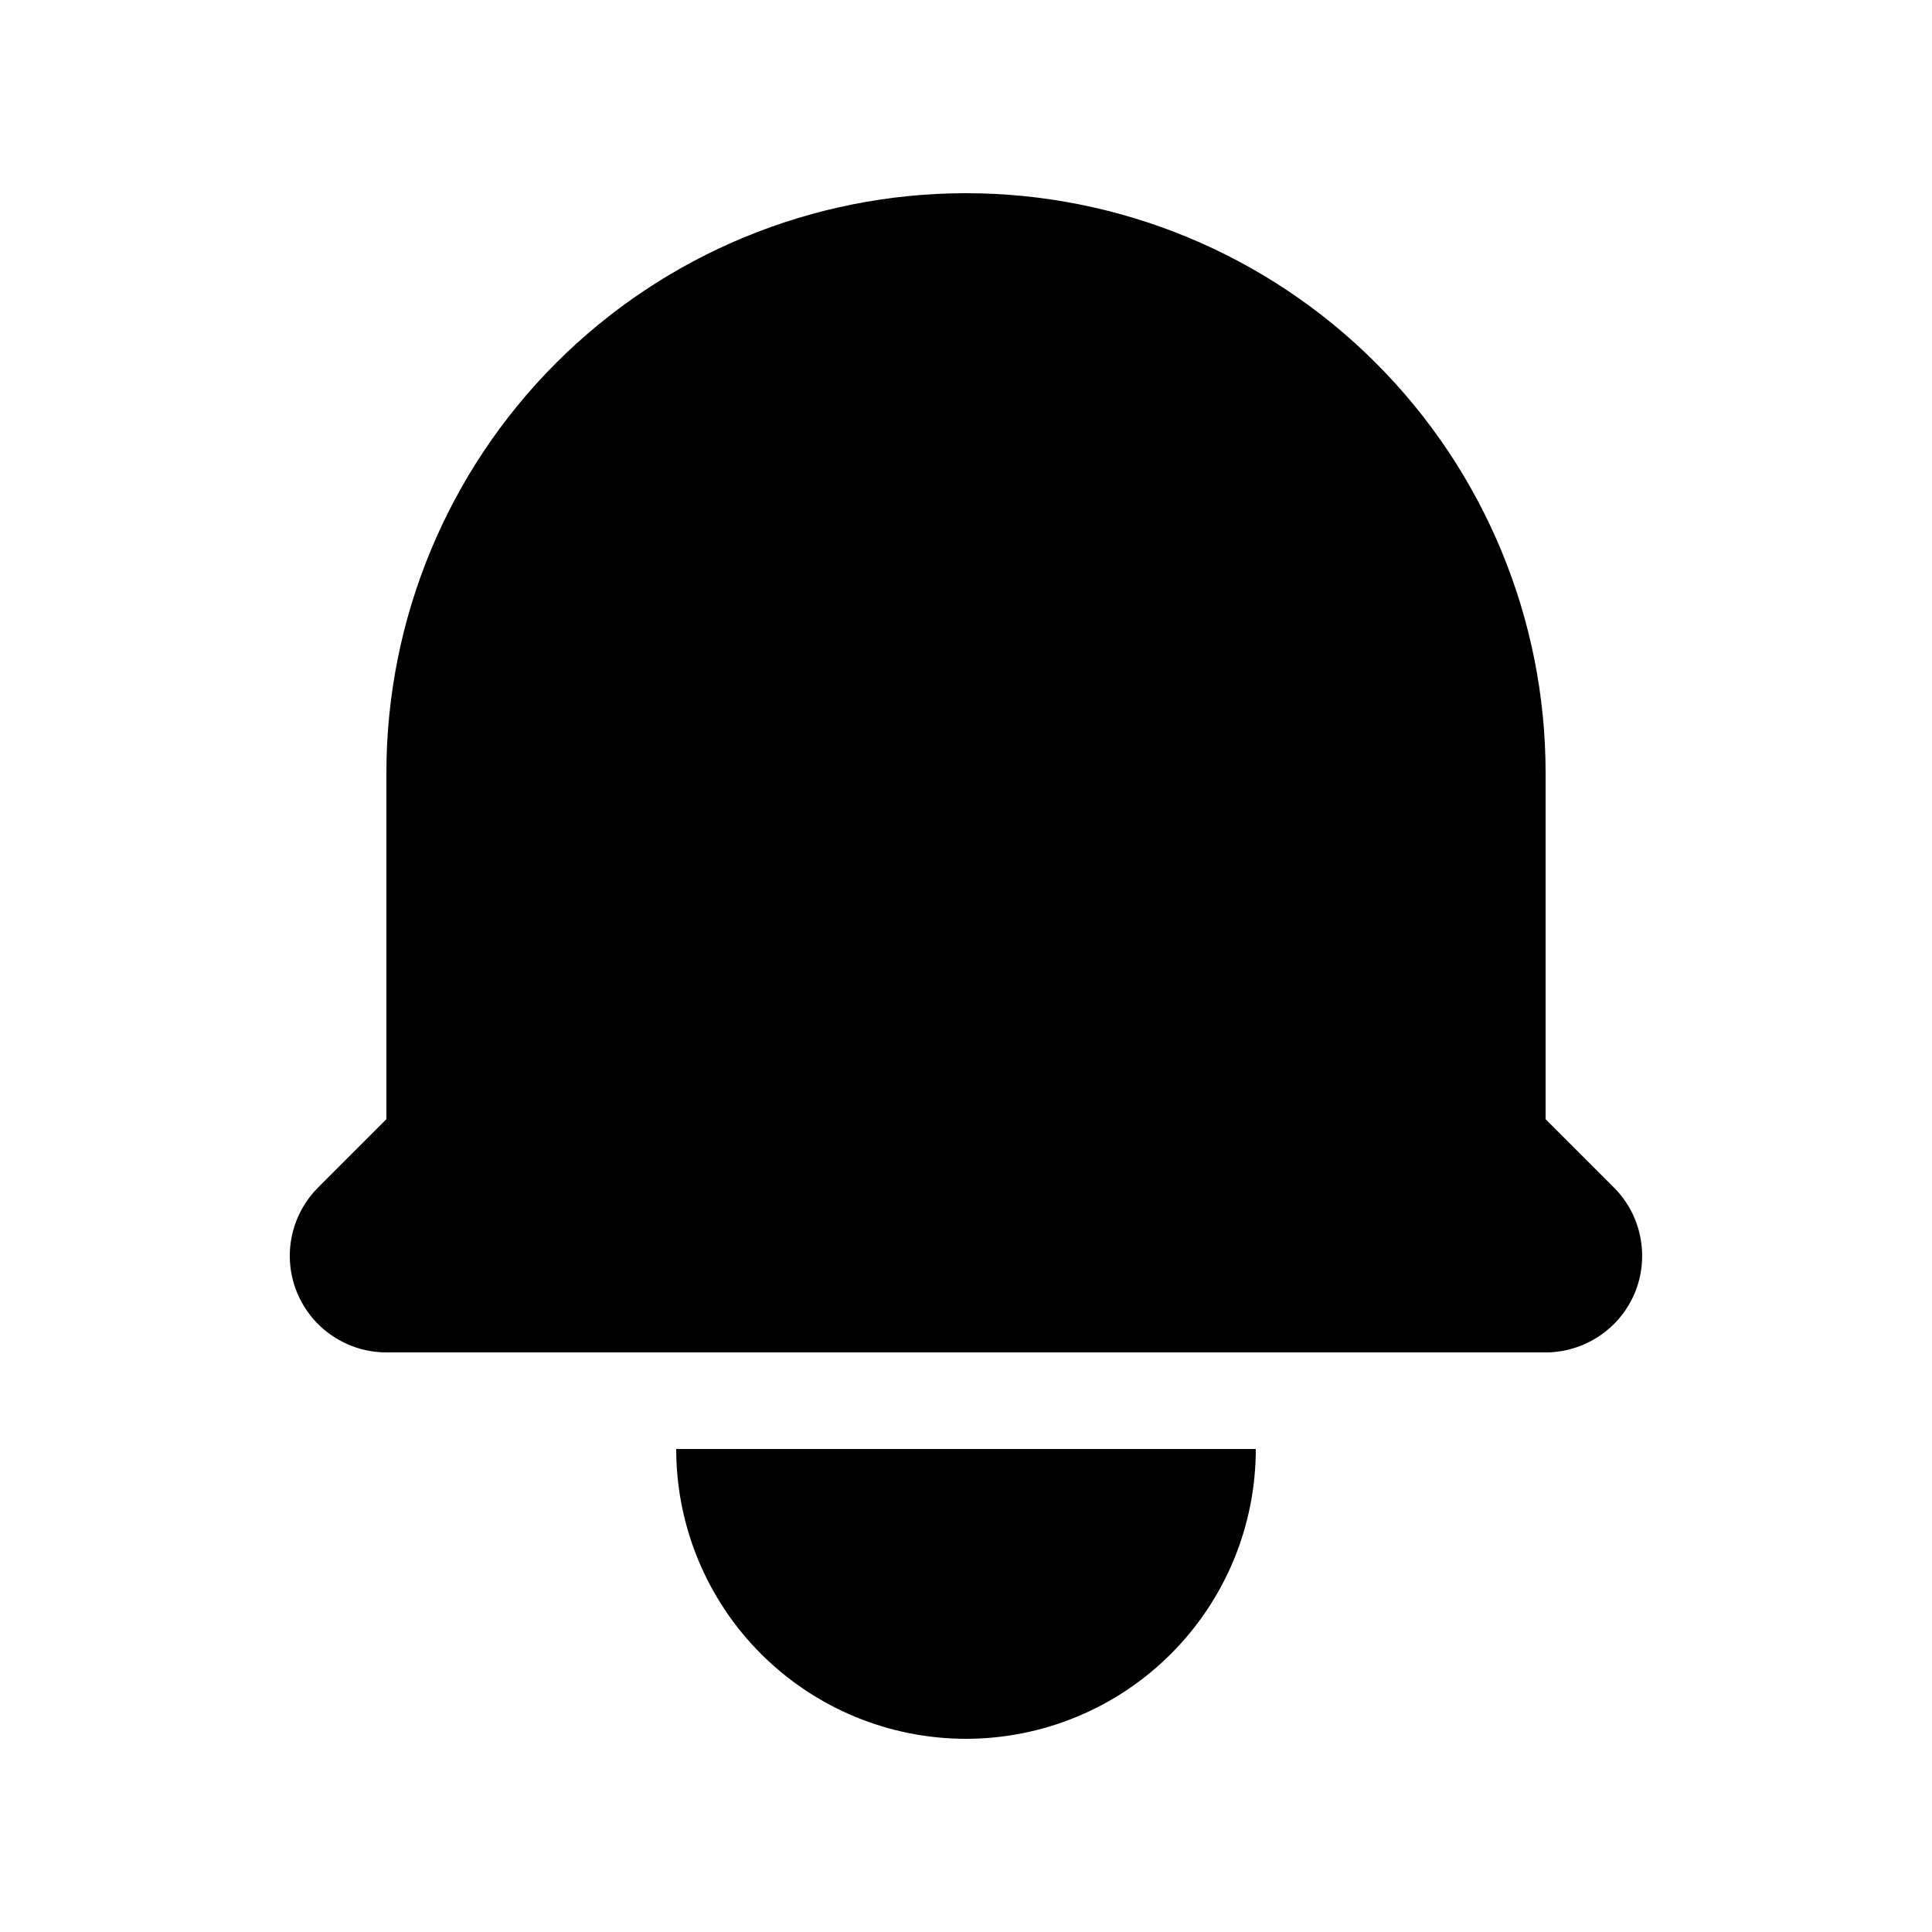
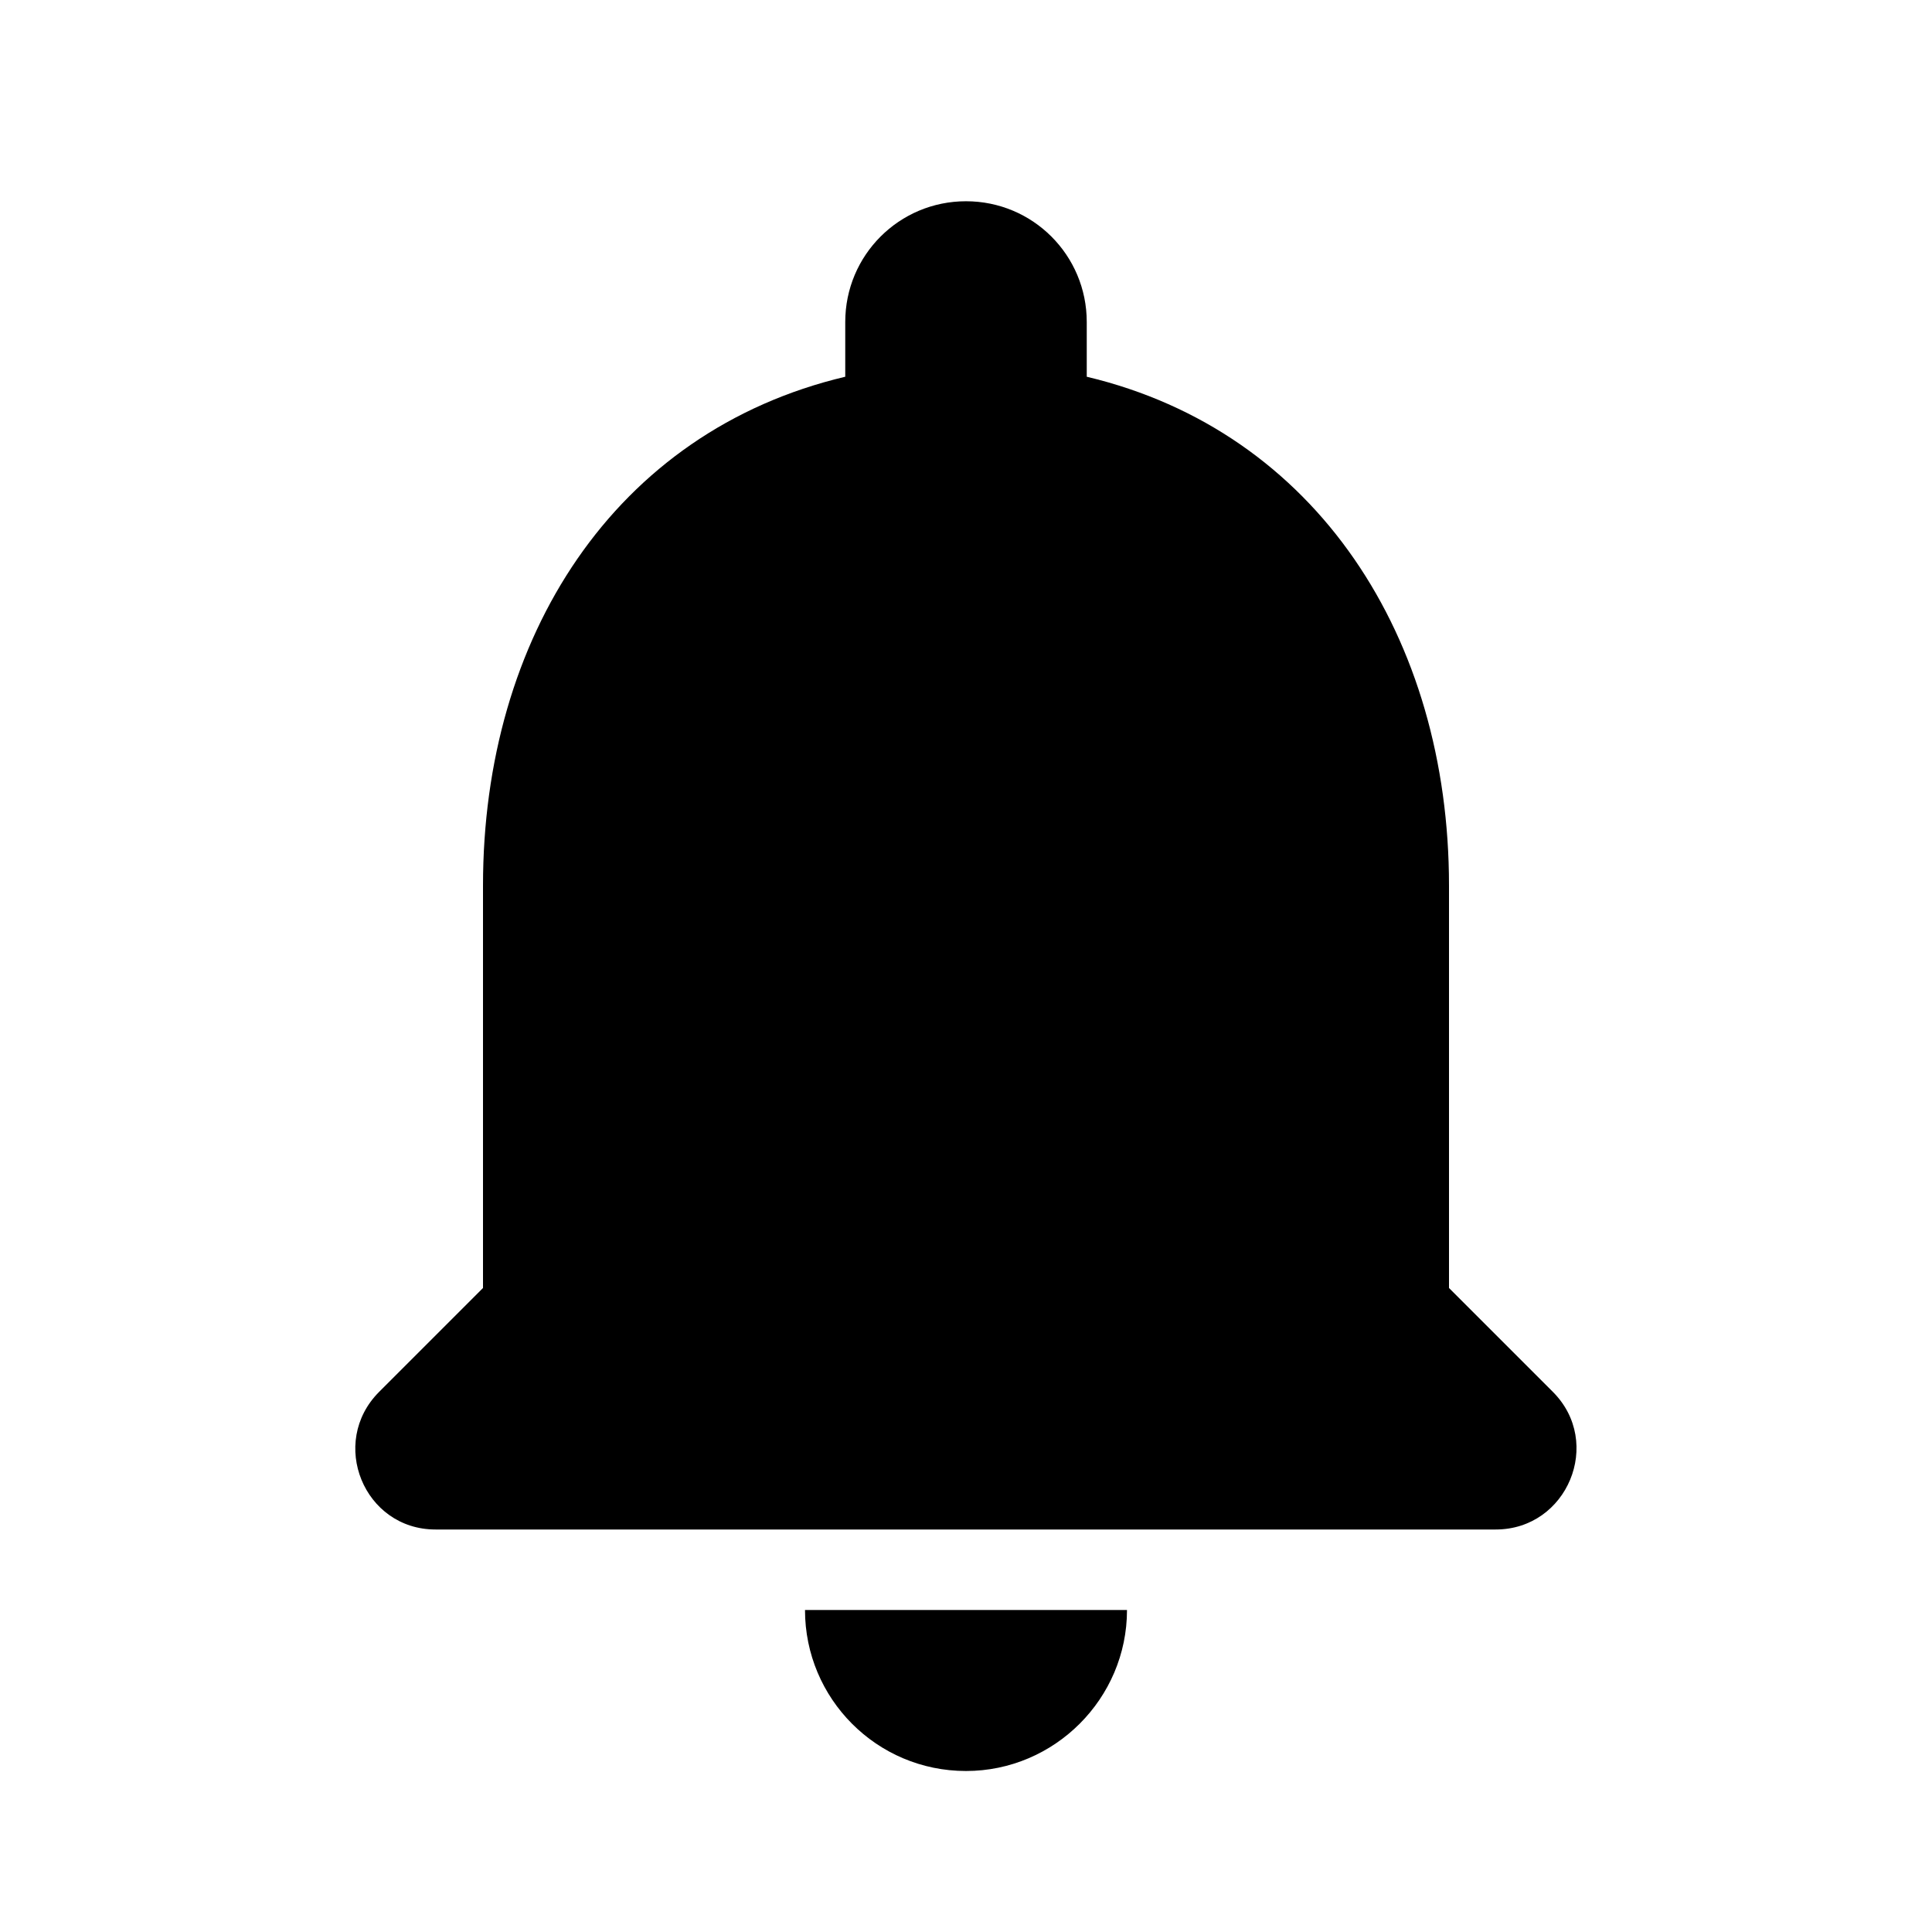
- <svg xmlns="http://www.w3.org/2000/svg" width="20" height="20" viewBox="0 0 20 20">
-   <path d="M10 2C8.408 2 6.882 2.632 5.757 3.757C4.632 4.883 4 6.409 4 8V11.586L3.293 12.293C3.153 12.433 3.058 12.611 3.019 12.805C2.981 12.999 3 13.2 3.076 13.383C3.152 13.565 3.28 13.722 3.444 13.831C3.609 13.941 3.802 14 4 14H16C16.198 14 16.391 13.941 16.555 13.831C16.72 13.722 16.848 13.565 16.924 13.383C16.999 13.2 17.019 12.999 16.98 12.805C16.942 12.611 16.847 12.433 16.707 12.293L16 11.586V8C16 6.409 15.368 4.883 14.242 3.757C13.117 2.632 11.591 2 10 2ZM10 18C9.204 18 8.441 17.684 7.878 17.121C7.316 16.559 7 15.796 7 15H13C13 15.796 12.684 16.559 12.121 17.121C11.559 17.684 10.795 18 10 18Z" />
+ <svg xmlns="http://www.w3.org/2000/svg" width="24" height="24" viewBox="0 0 24 24">
+   <path d="M12 22c1.1 0 2-.9 2-2h-4c0 1.1.89 2 2 2zm6-6v-5c0-3.07-1.64-5.64-4.5-6.32V4c0-.83-.67-1.5-1.5-1.5s-1.5.67-1.5 1.5v.68C7.63 5.36 6 7.92 6 11v5l-1.29 1.29c-.63.63-.19 1.71.7 1.71h13.17c.89 0 1.34-1.08.71-1.71L18 16z" />
</svg>
